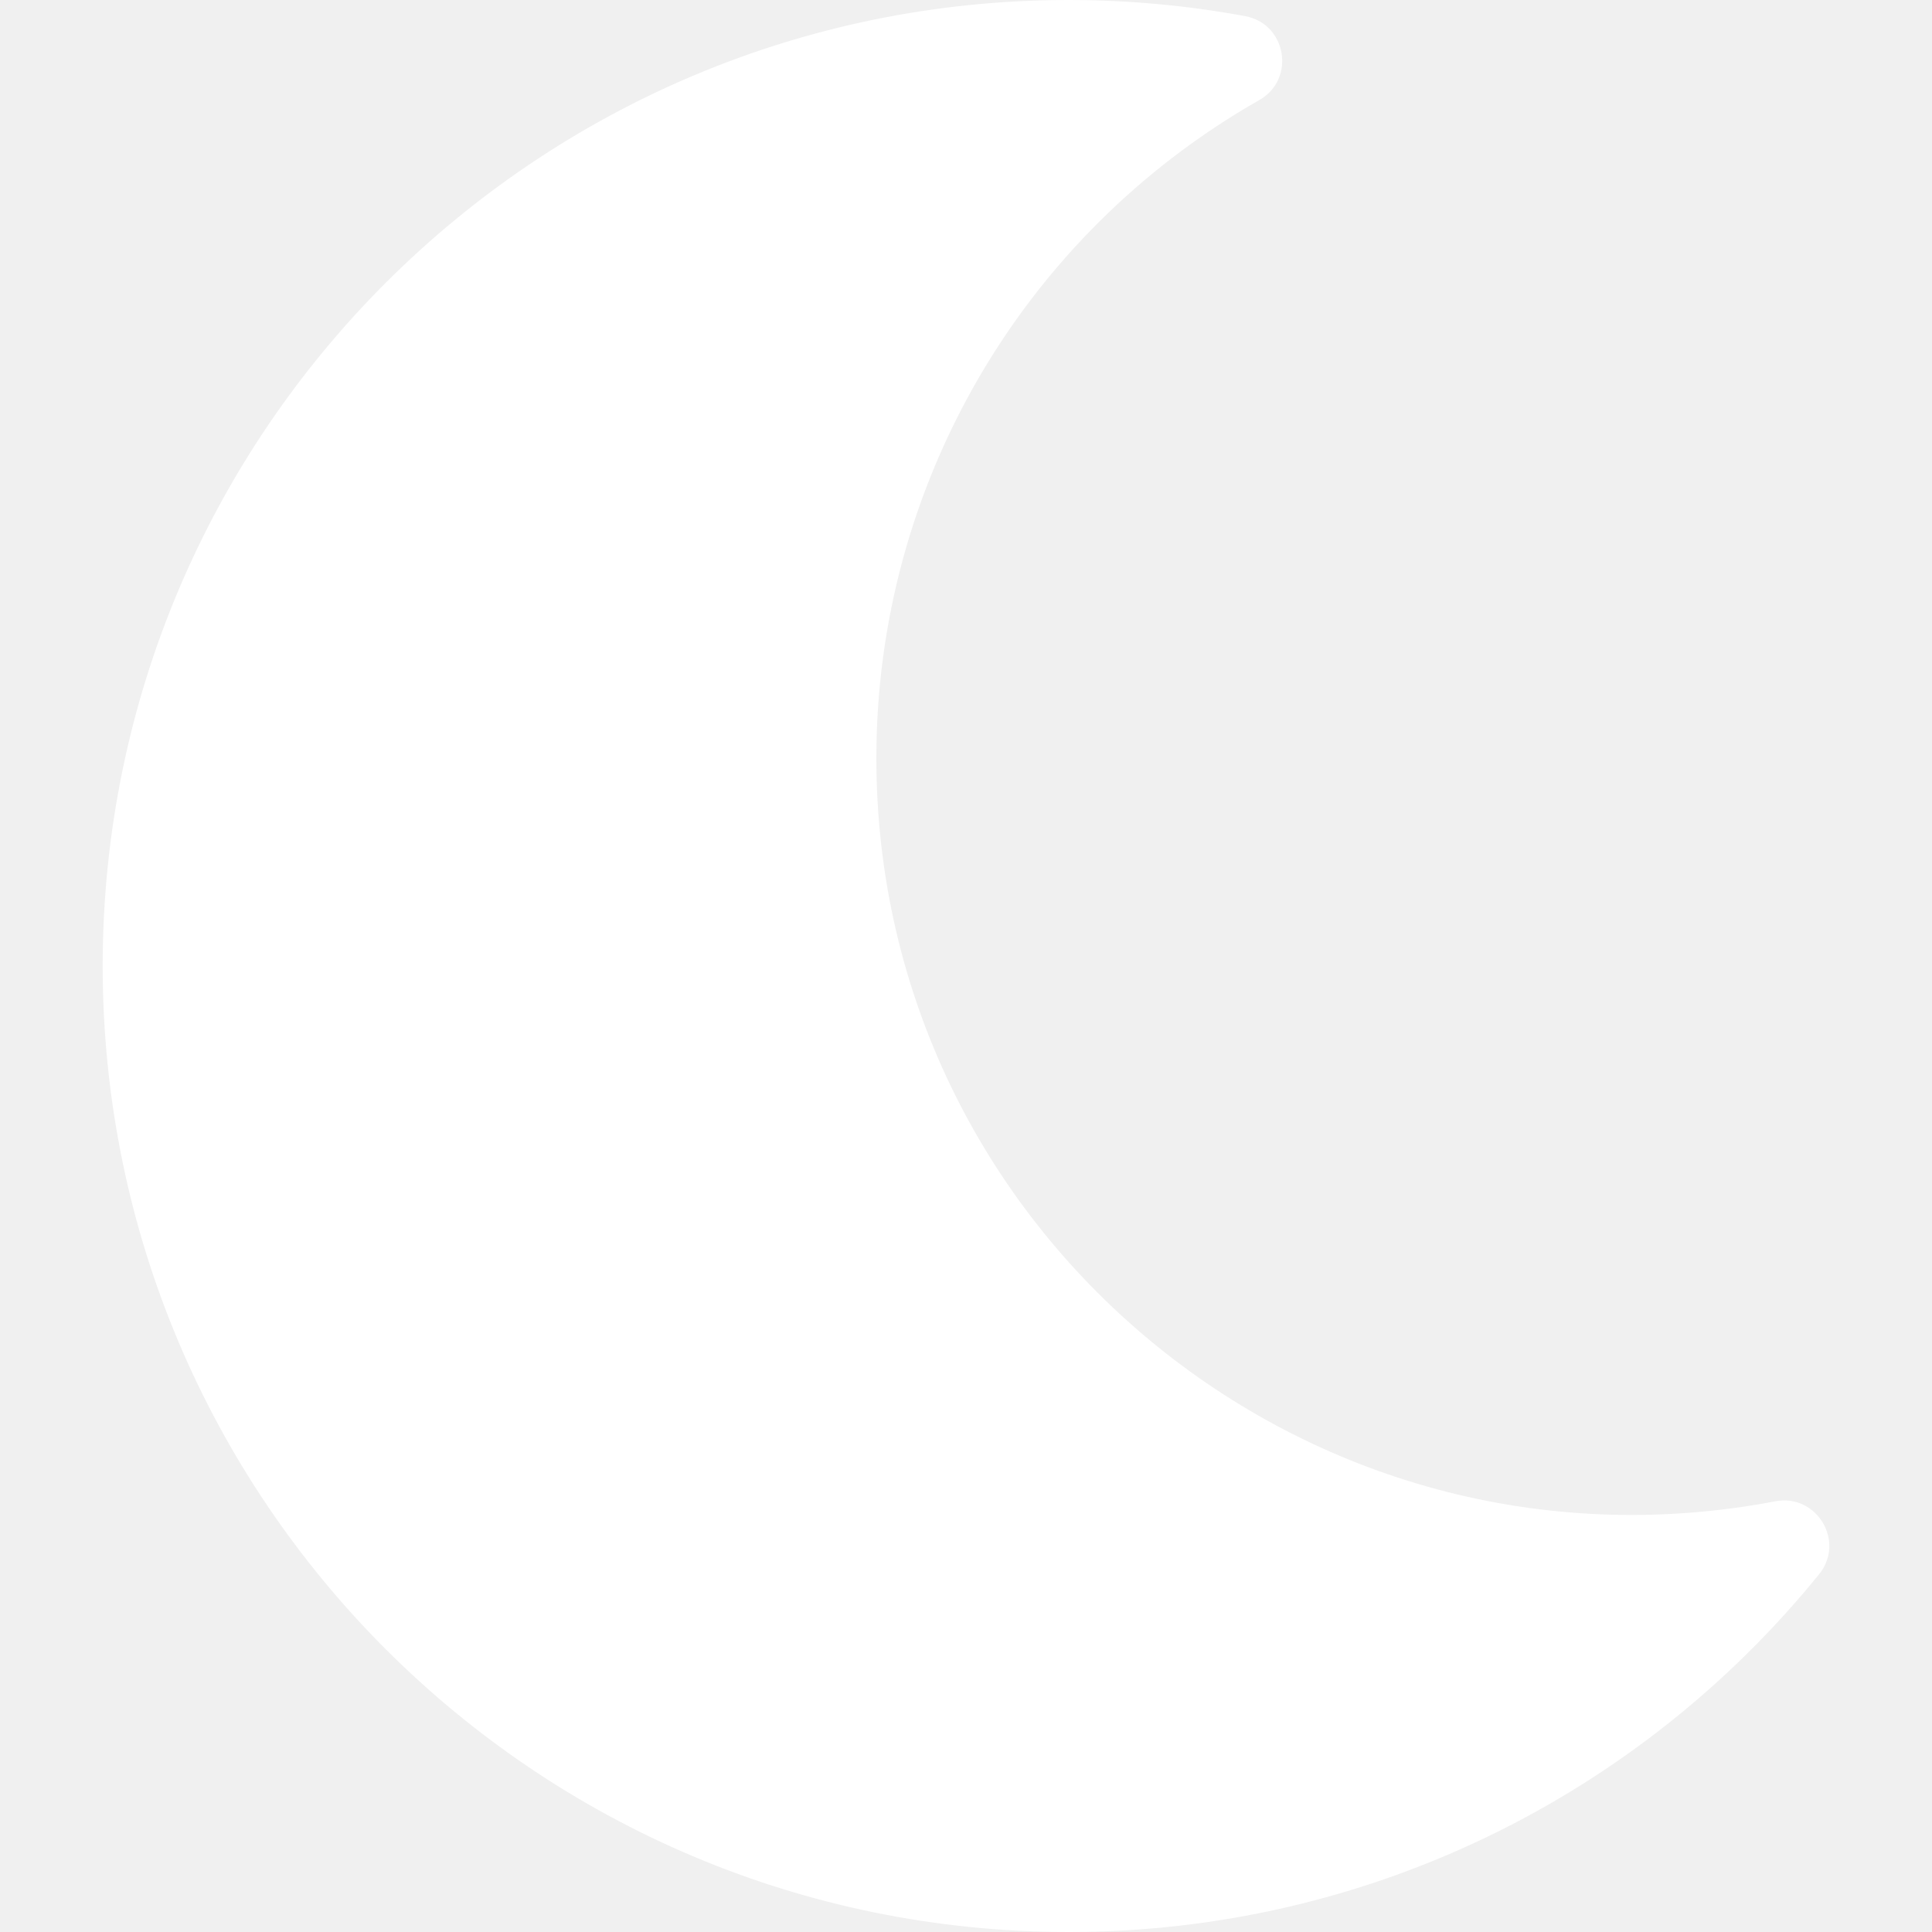
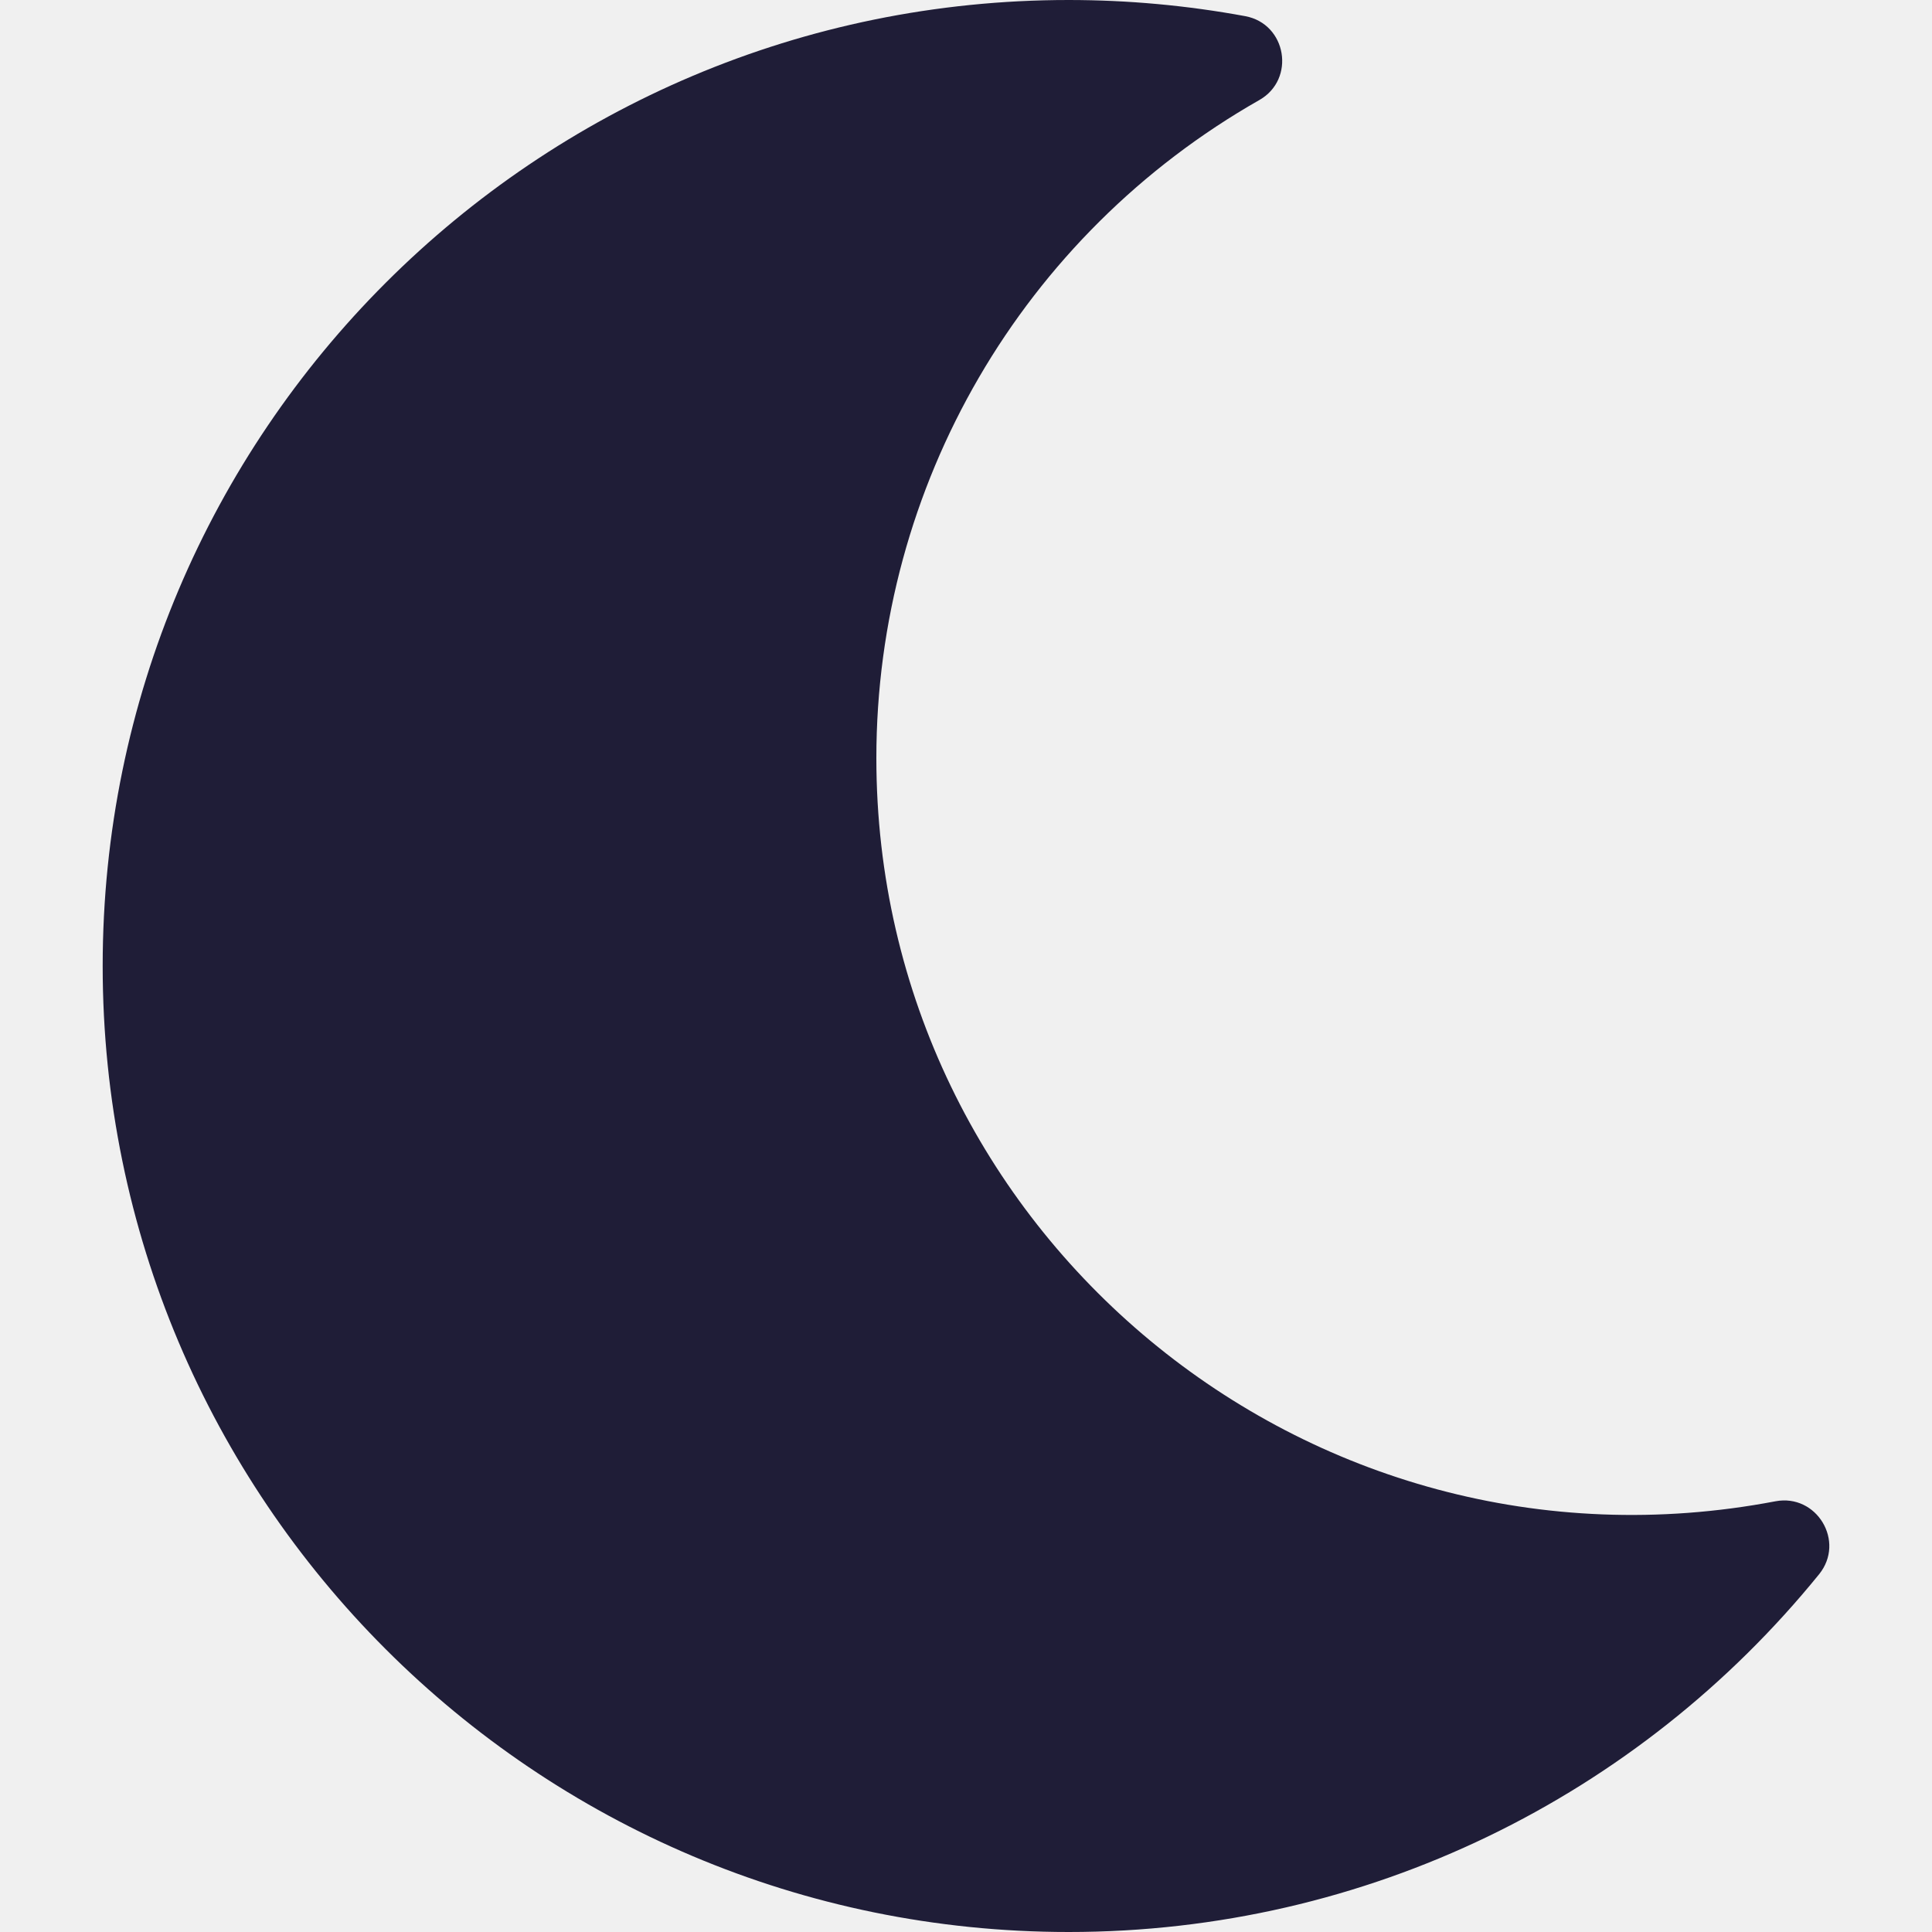
<svg xmlns="http://www.w3.org/2000/svg" aria-hidden="true" focusable="false" data-prefix="fas" data-icon="moon" class="svg-inline--fa fa-moon fa-w-16" role="img" viewBox="0 0 512 512">
-   <path fill="white" d="M283.211 512c78.962 0 151.079-35.925 198.857-94.792 7.068-8.708-.639-21.43-11.562-19.35-124.203 23.654-238.262-71.576-238.262-196.954 0-72.222 38.662-138.635 101.498-174.394 9.686-5.512 7.25-20.197-3.756-22.23A258.156 258.156 0 0 0 283.211 0c-141.309 0-256 114.511-256 256 0 141.309 114.511 256 256 256z" />
+   <path fill="#1F1D37" d="M283.211 512c78.962 0 151.079-35.925 198.857-94.792 7.068-8.708-.639-21.43-11.562-19.35-124.203 23.654-238.262-71.576-238.262-196.954 0-72.222 38.662-138.635 101.498-174.394 9.686-5.512 7.25-20.197-3.756-22.23A258.156 258.156 0 0 0 283.211 0c-141.309 0-256 114.511-256 256 0 141.309 114.511 256 256 256z" />
</svg>
